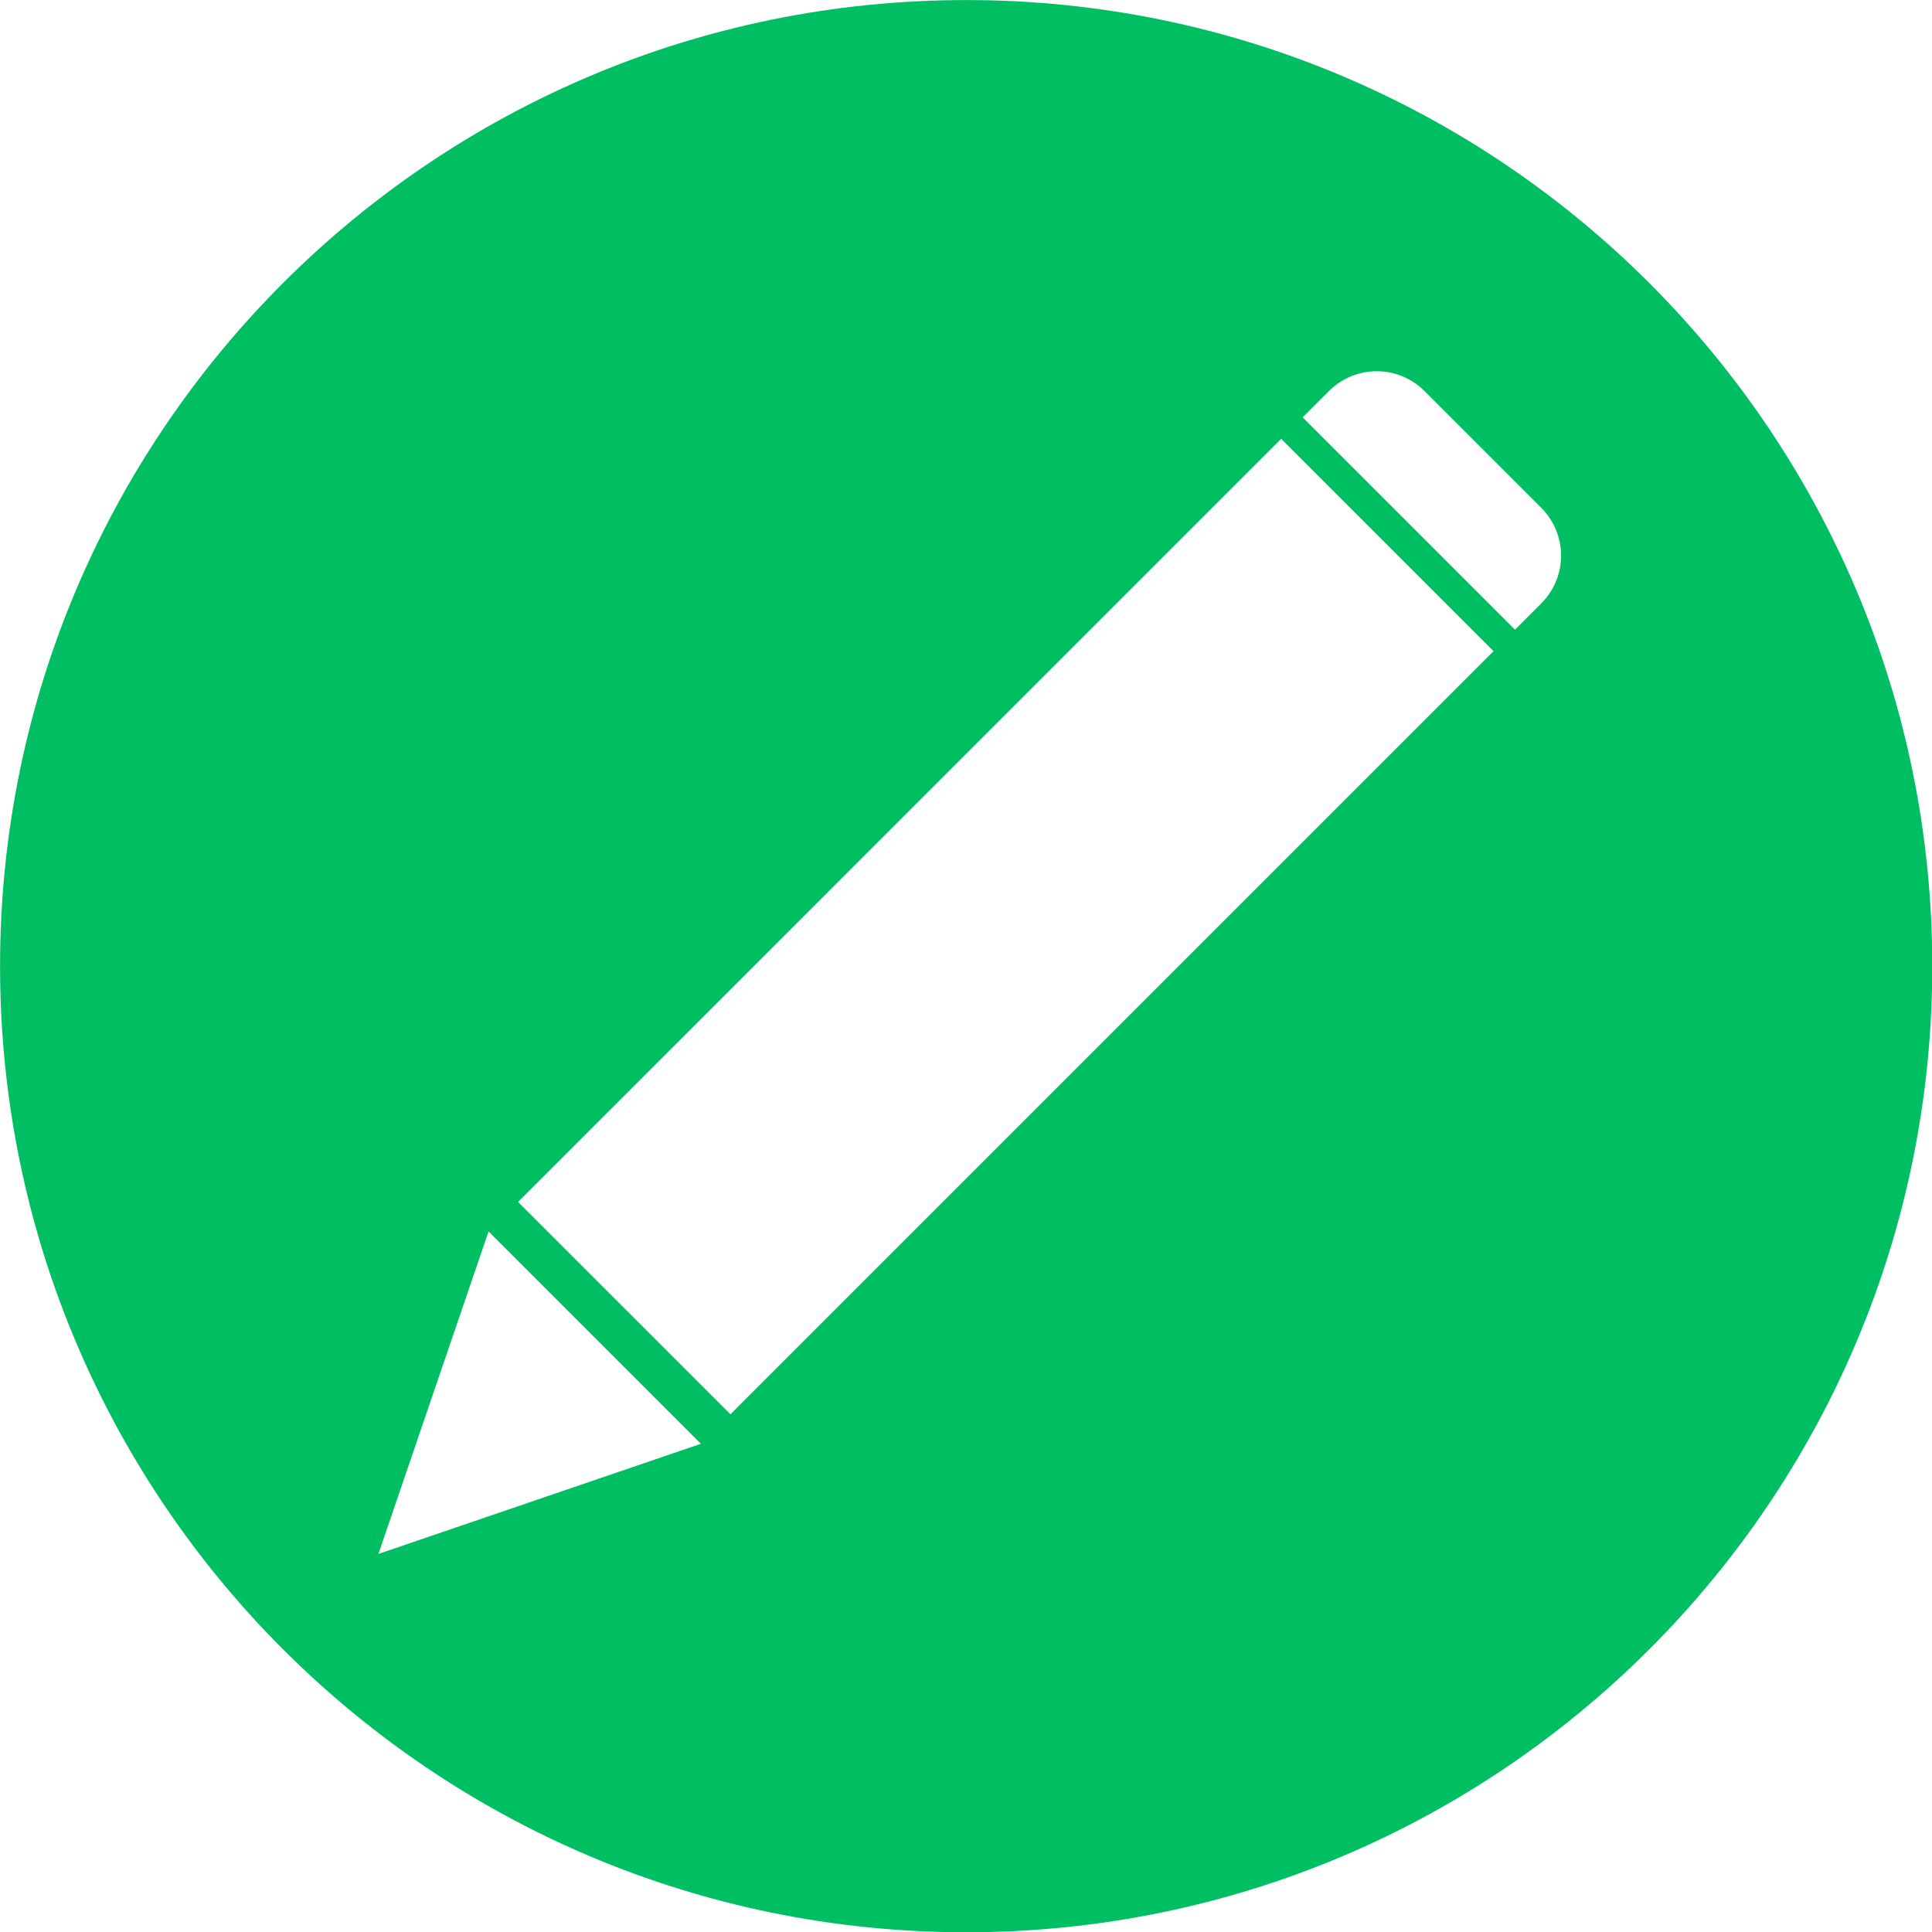
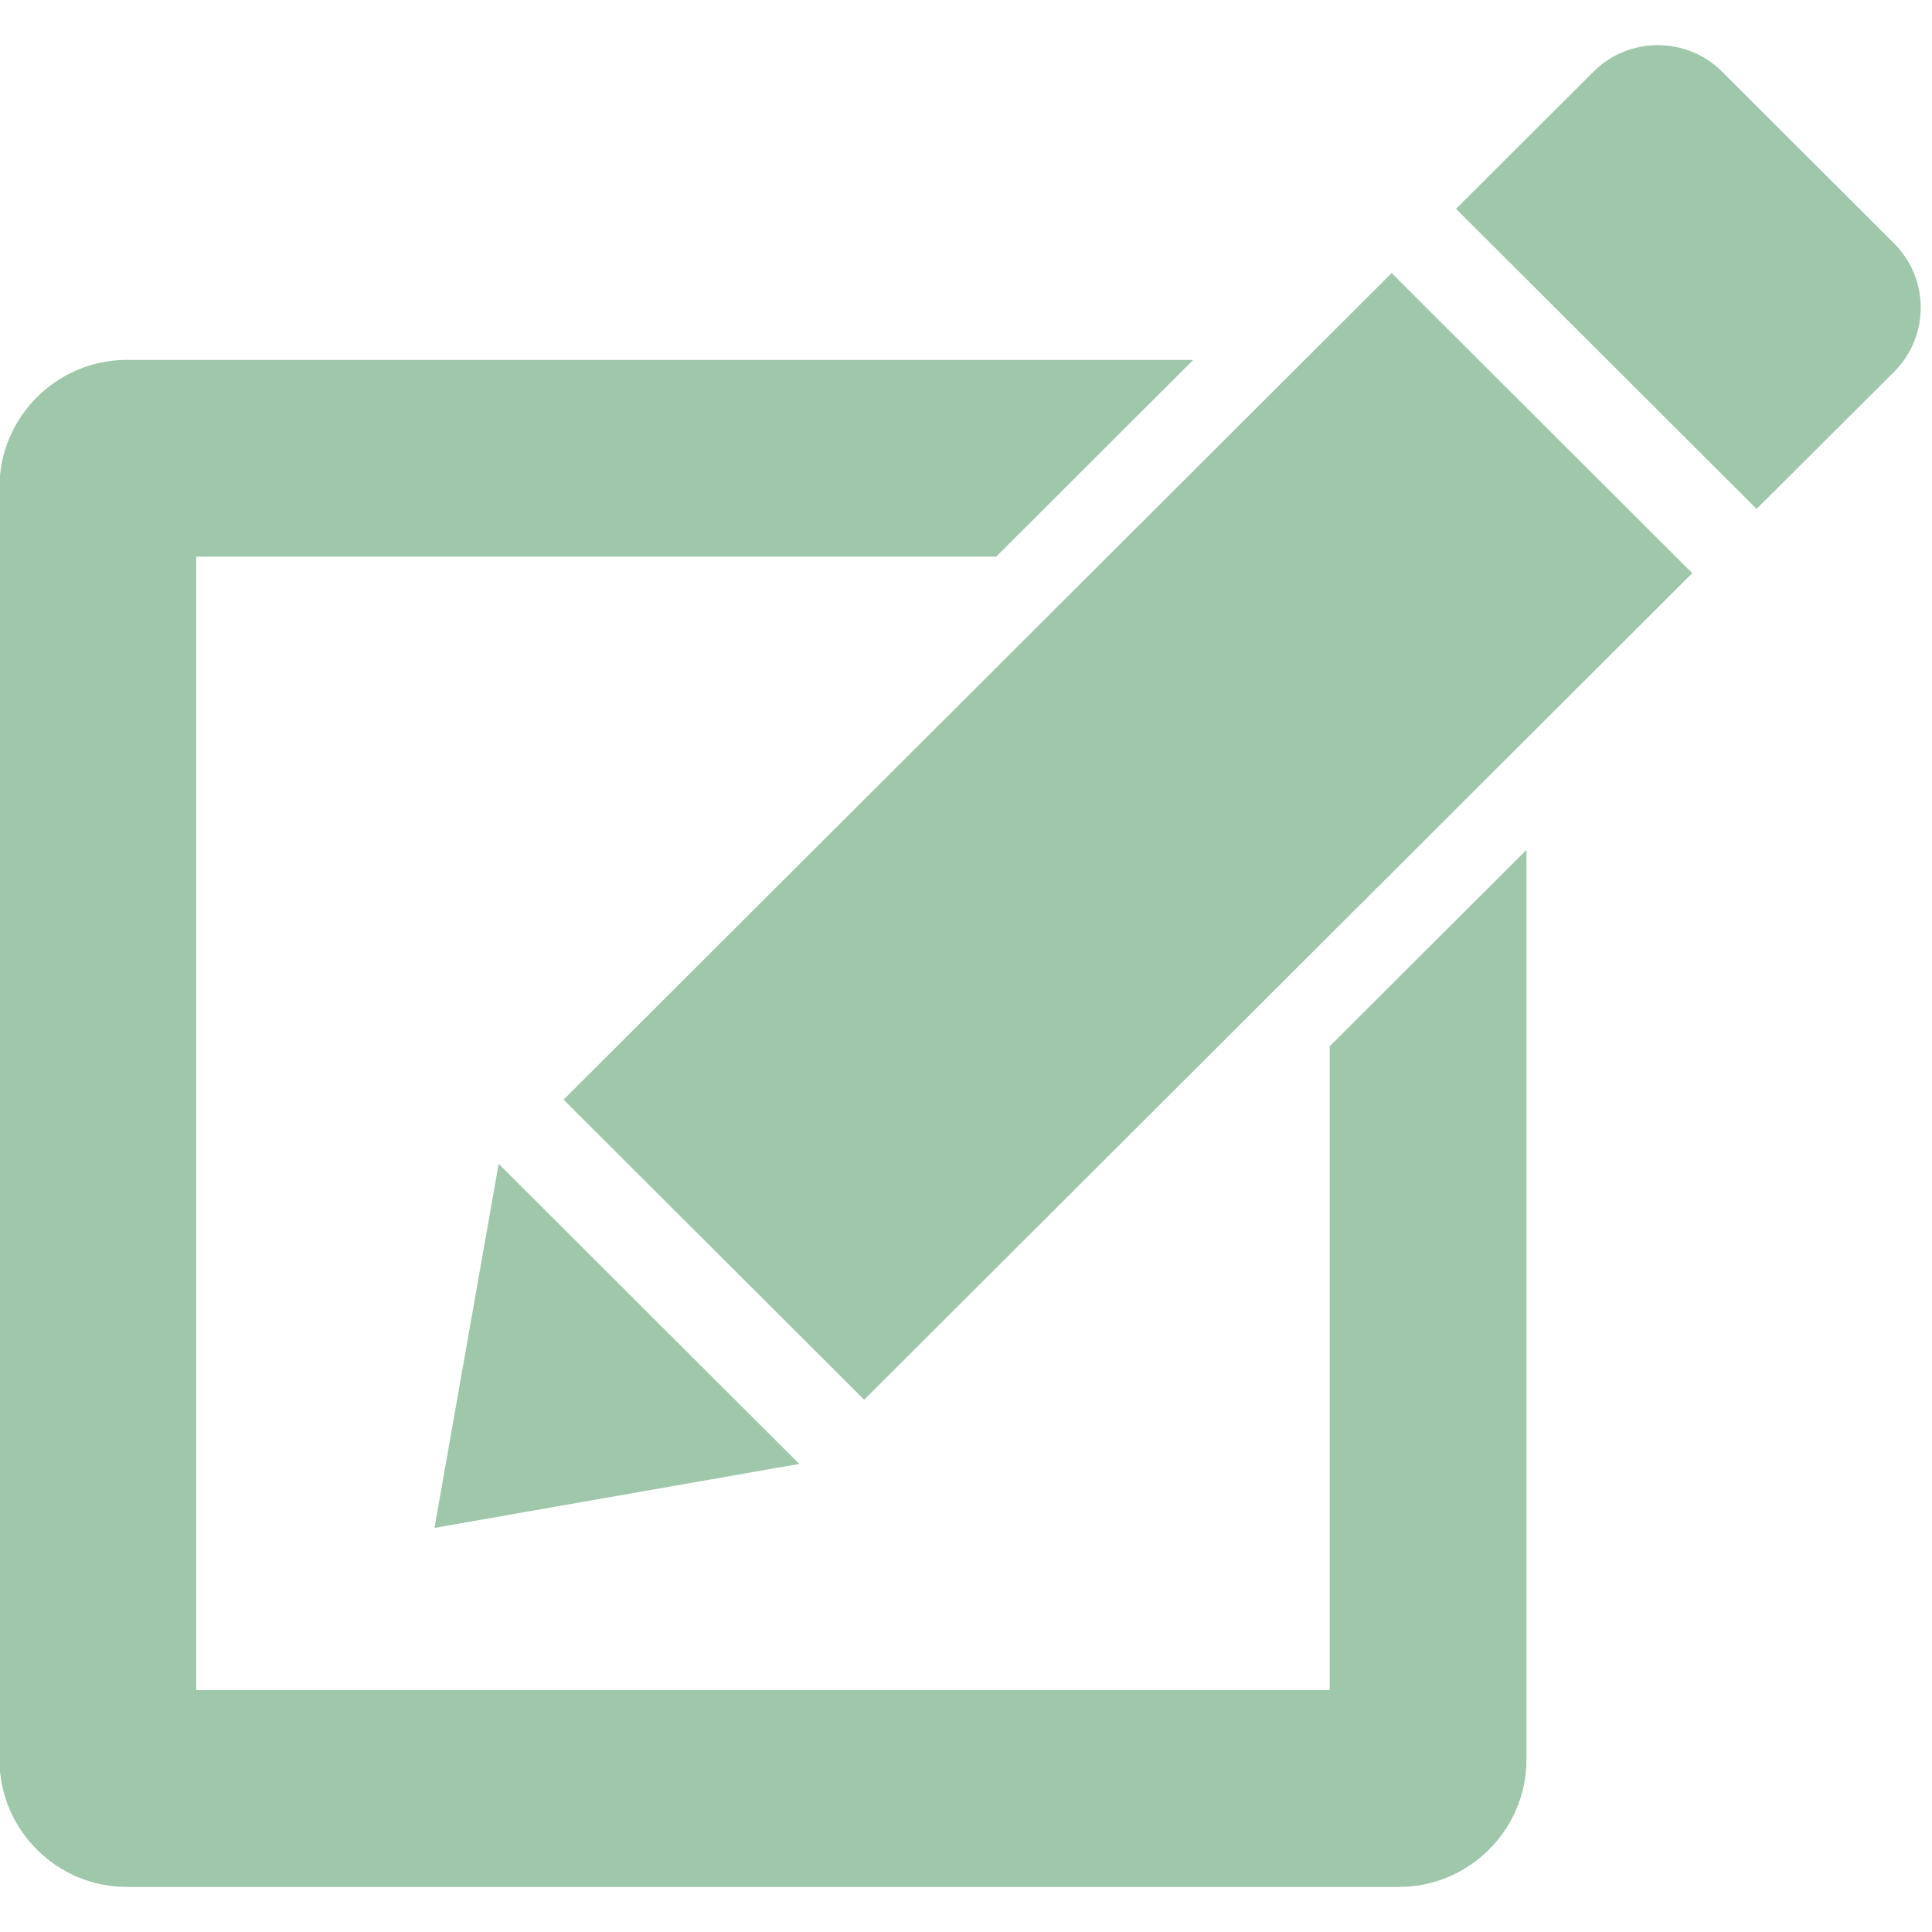
- <svg xmlns="http://www.w3.org/2000/svg" width="36" zoomAndPan="magnify" viewBox="0 0 375 375" height="36" preserveAspectRatio="xMidYMid meet" version="1.0">
-   <path fill="#00bf63" d="M 299.164 117.117 L 294.062 122.219 L 252.844 81.004 L 257.949 75.902 C 263.07 70.777 271.371 70.777 276.492 75.902 L 299.164 98.574 C 304.285 103.691 304.285 111.996 299.164 117.117 Z M 141.773 274.512 L 100.555 233.297 L 248.676 85.172 L 289.895 126.391 Z M 73.449 301.617 L 94.828 239.023 L 136.043 280.238 Z M 187.535 0.012 C 83.969 0.012 0.012 83.969 0.012 187.535 C 0.012 291.098 83.969 375.051 187.535 375.051 C 291.098 375.051 375.051 291.098 375.051 187.535 C 375.051 83.969 291.098 0.012 187.535 0.012 " fill-opacity="1" fill-rule="nonzero" />
+ <svg xmlns="http://www.w3.org/2000/svg" width="24" zoomAndPan="magnify" viewBox="0 0 375 375" height="24" preserveAspectRatio="xMidYMid meet" version="1.0">
+   <path fill="#9fc7aa" d="M 367.637 47.246 L 334.277 13.93 C 330.832 10.484 326.305 8.762 321.781 8.762 C 317.262 8.762 312.738 10.48 309.293 13.922 L 282.609 40.531 L 340.953 98.777 L 367.637 72.176 C 374.535 65.285 374.535 54.113 367.637 47.246 Z M 367.637 47.246 " fill-opacity="1" fill-rule="nonzero" />
+   <path fill="#9fc7aa" d="M 109.383 213.438 L 167.734 271.688 L 328.465 111.254 L 270.113 53.004 Z M 109.383 213.438 " fill-opacity="1" fill-rule="nonzero" />
+   <path fill="#9fc7aa" d="M 96.789 225.902 L 84.332 296.562 L 155.141 284.145 Z M 96.789 225.902 " fill-opacity="1" fill-rule="nonzero" />
+   <path fill="#9fc7aa" d="M 258.094 328.051 L 38.09 328.051 L 38.09 108.047 L 193.352 108.047 L 231.613 69.859 L 24.594 69.859 C 11.004 69.859 -0.105 80.973 -0.105 94.559 L -0.105 341.547 C -0.105 355.137 11.004 366.246 24.594 366.246 L 271.582 366.246 C 285.168 366.246 296.281 355.137 296.281 341.547 L 296.281 164.961 L 258.094 203.082 Z M 258.094 328.051 " fill-opacity="1" fill-rule="nonzero" />
</svg>
